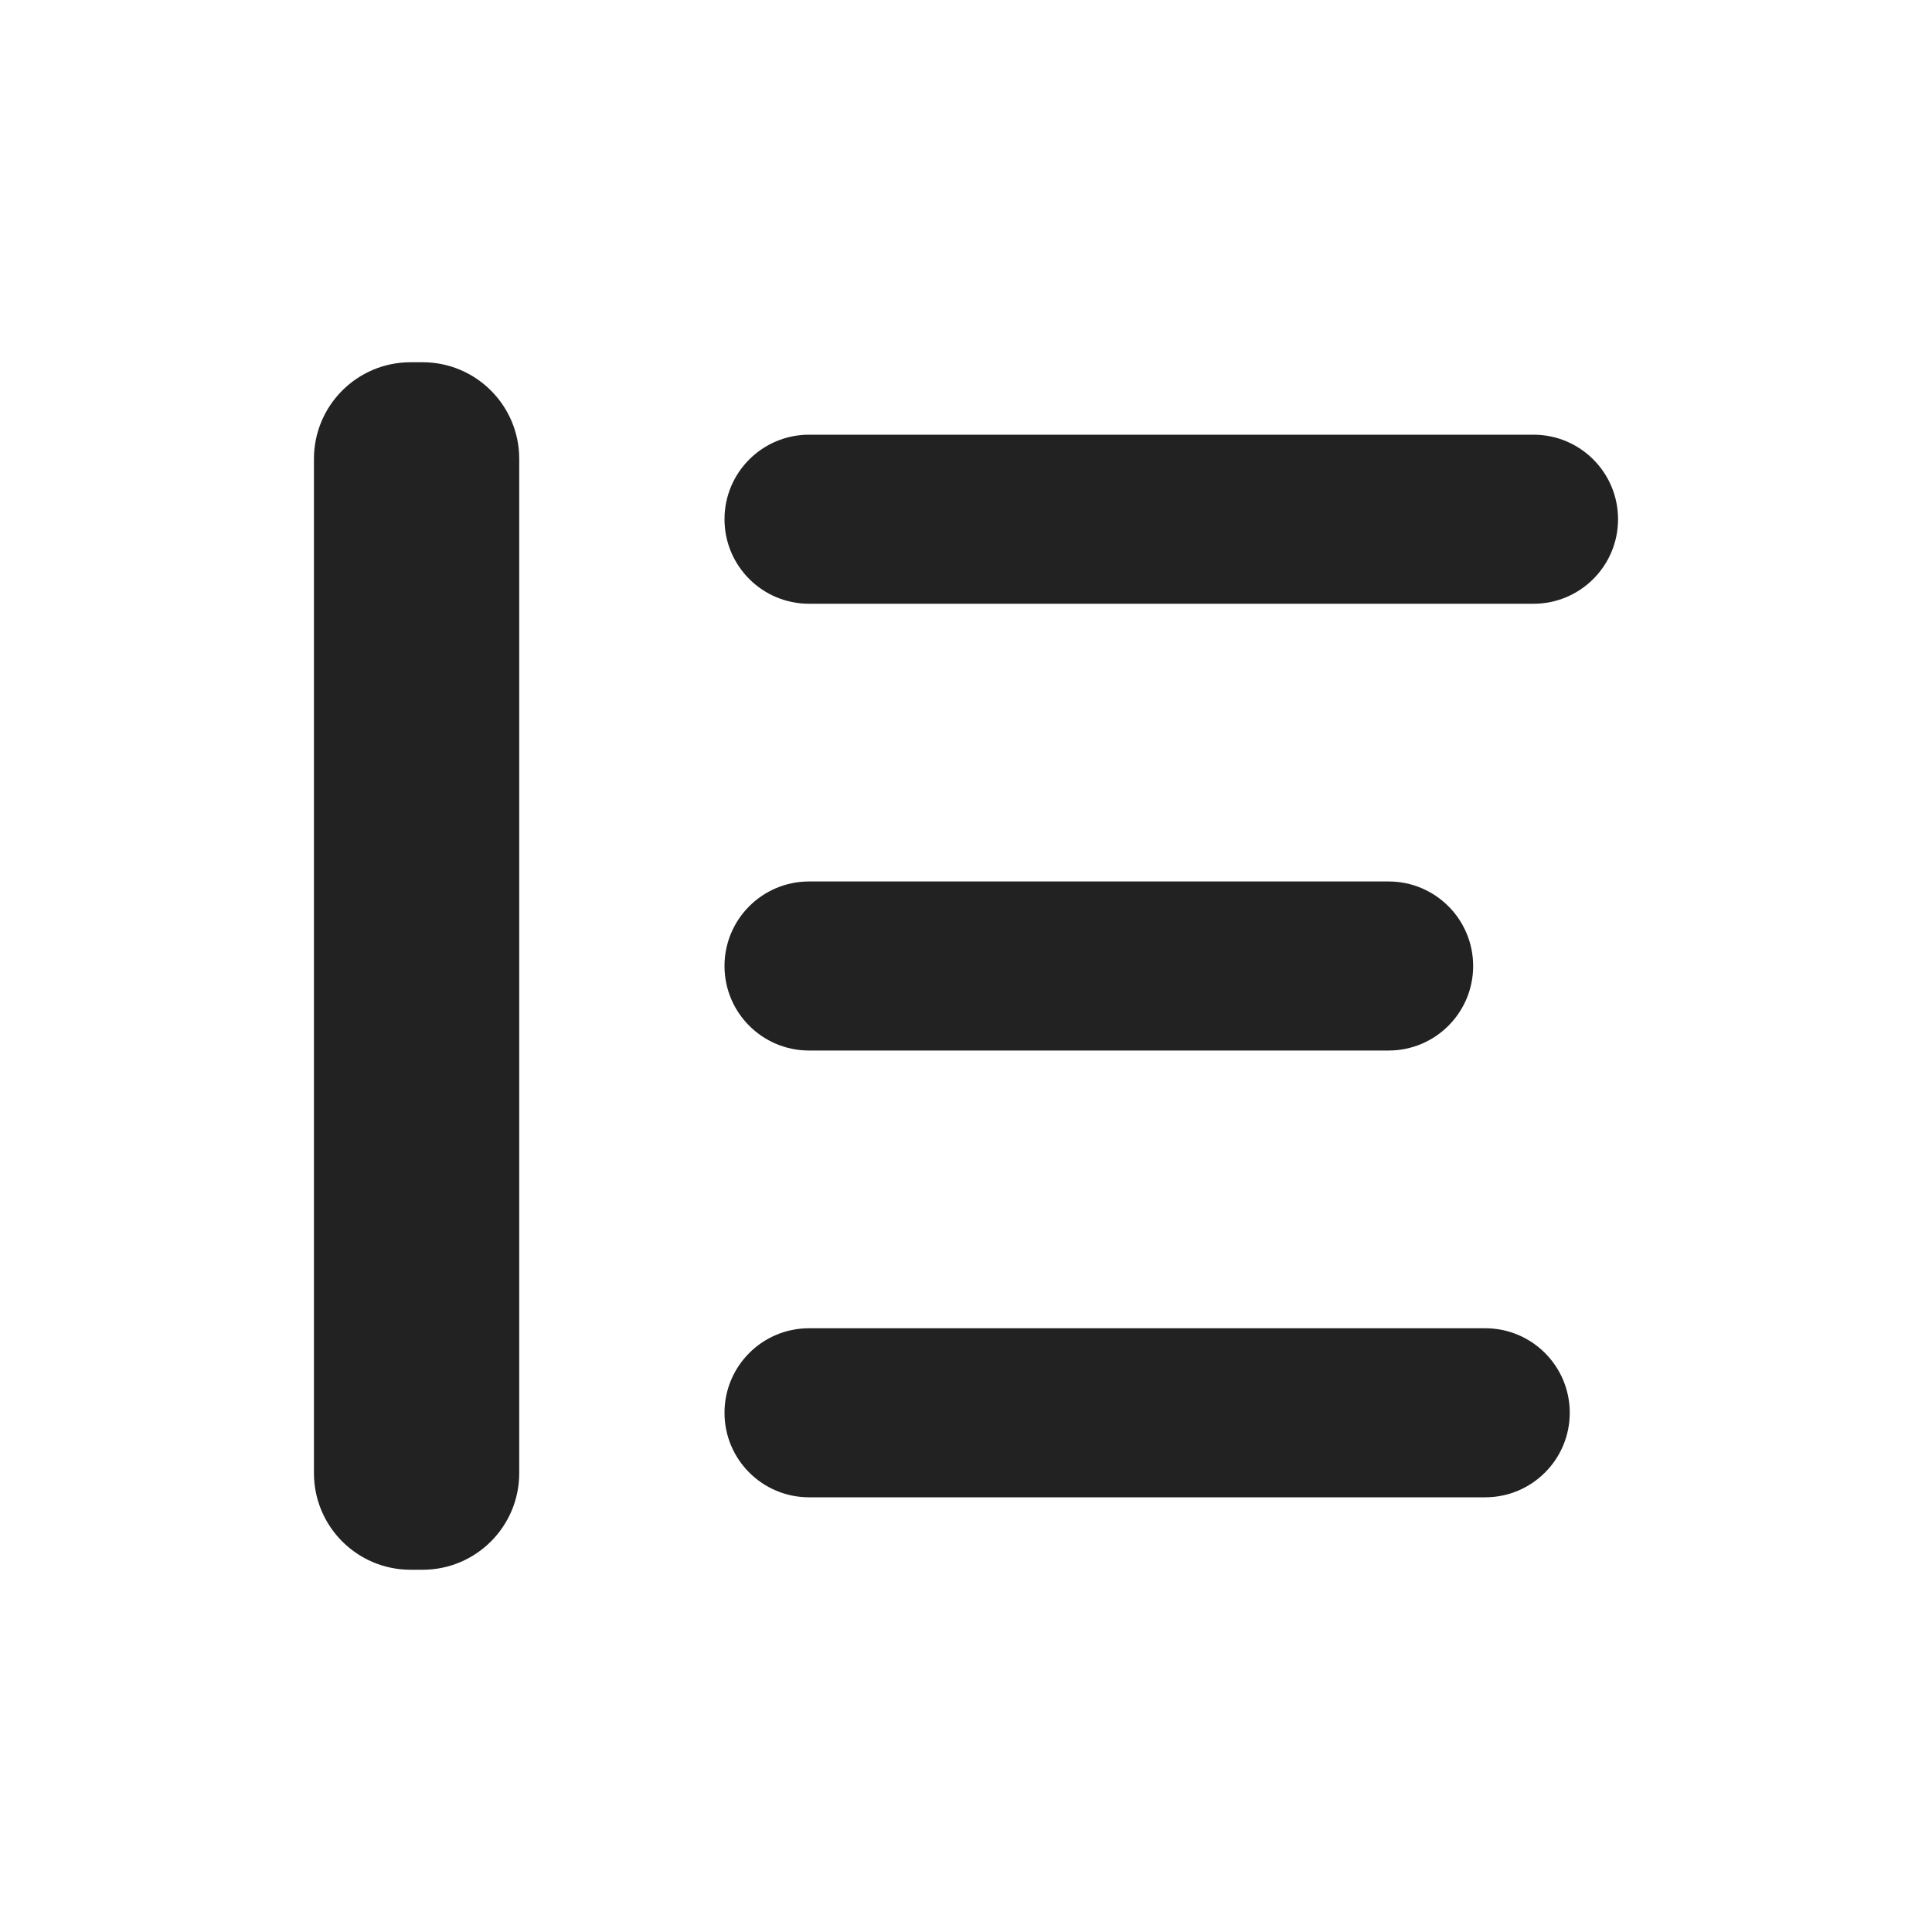
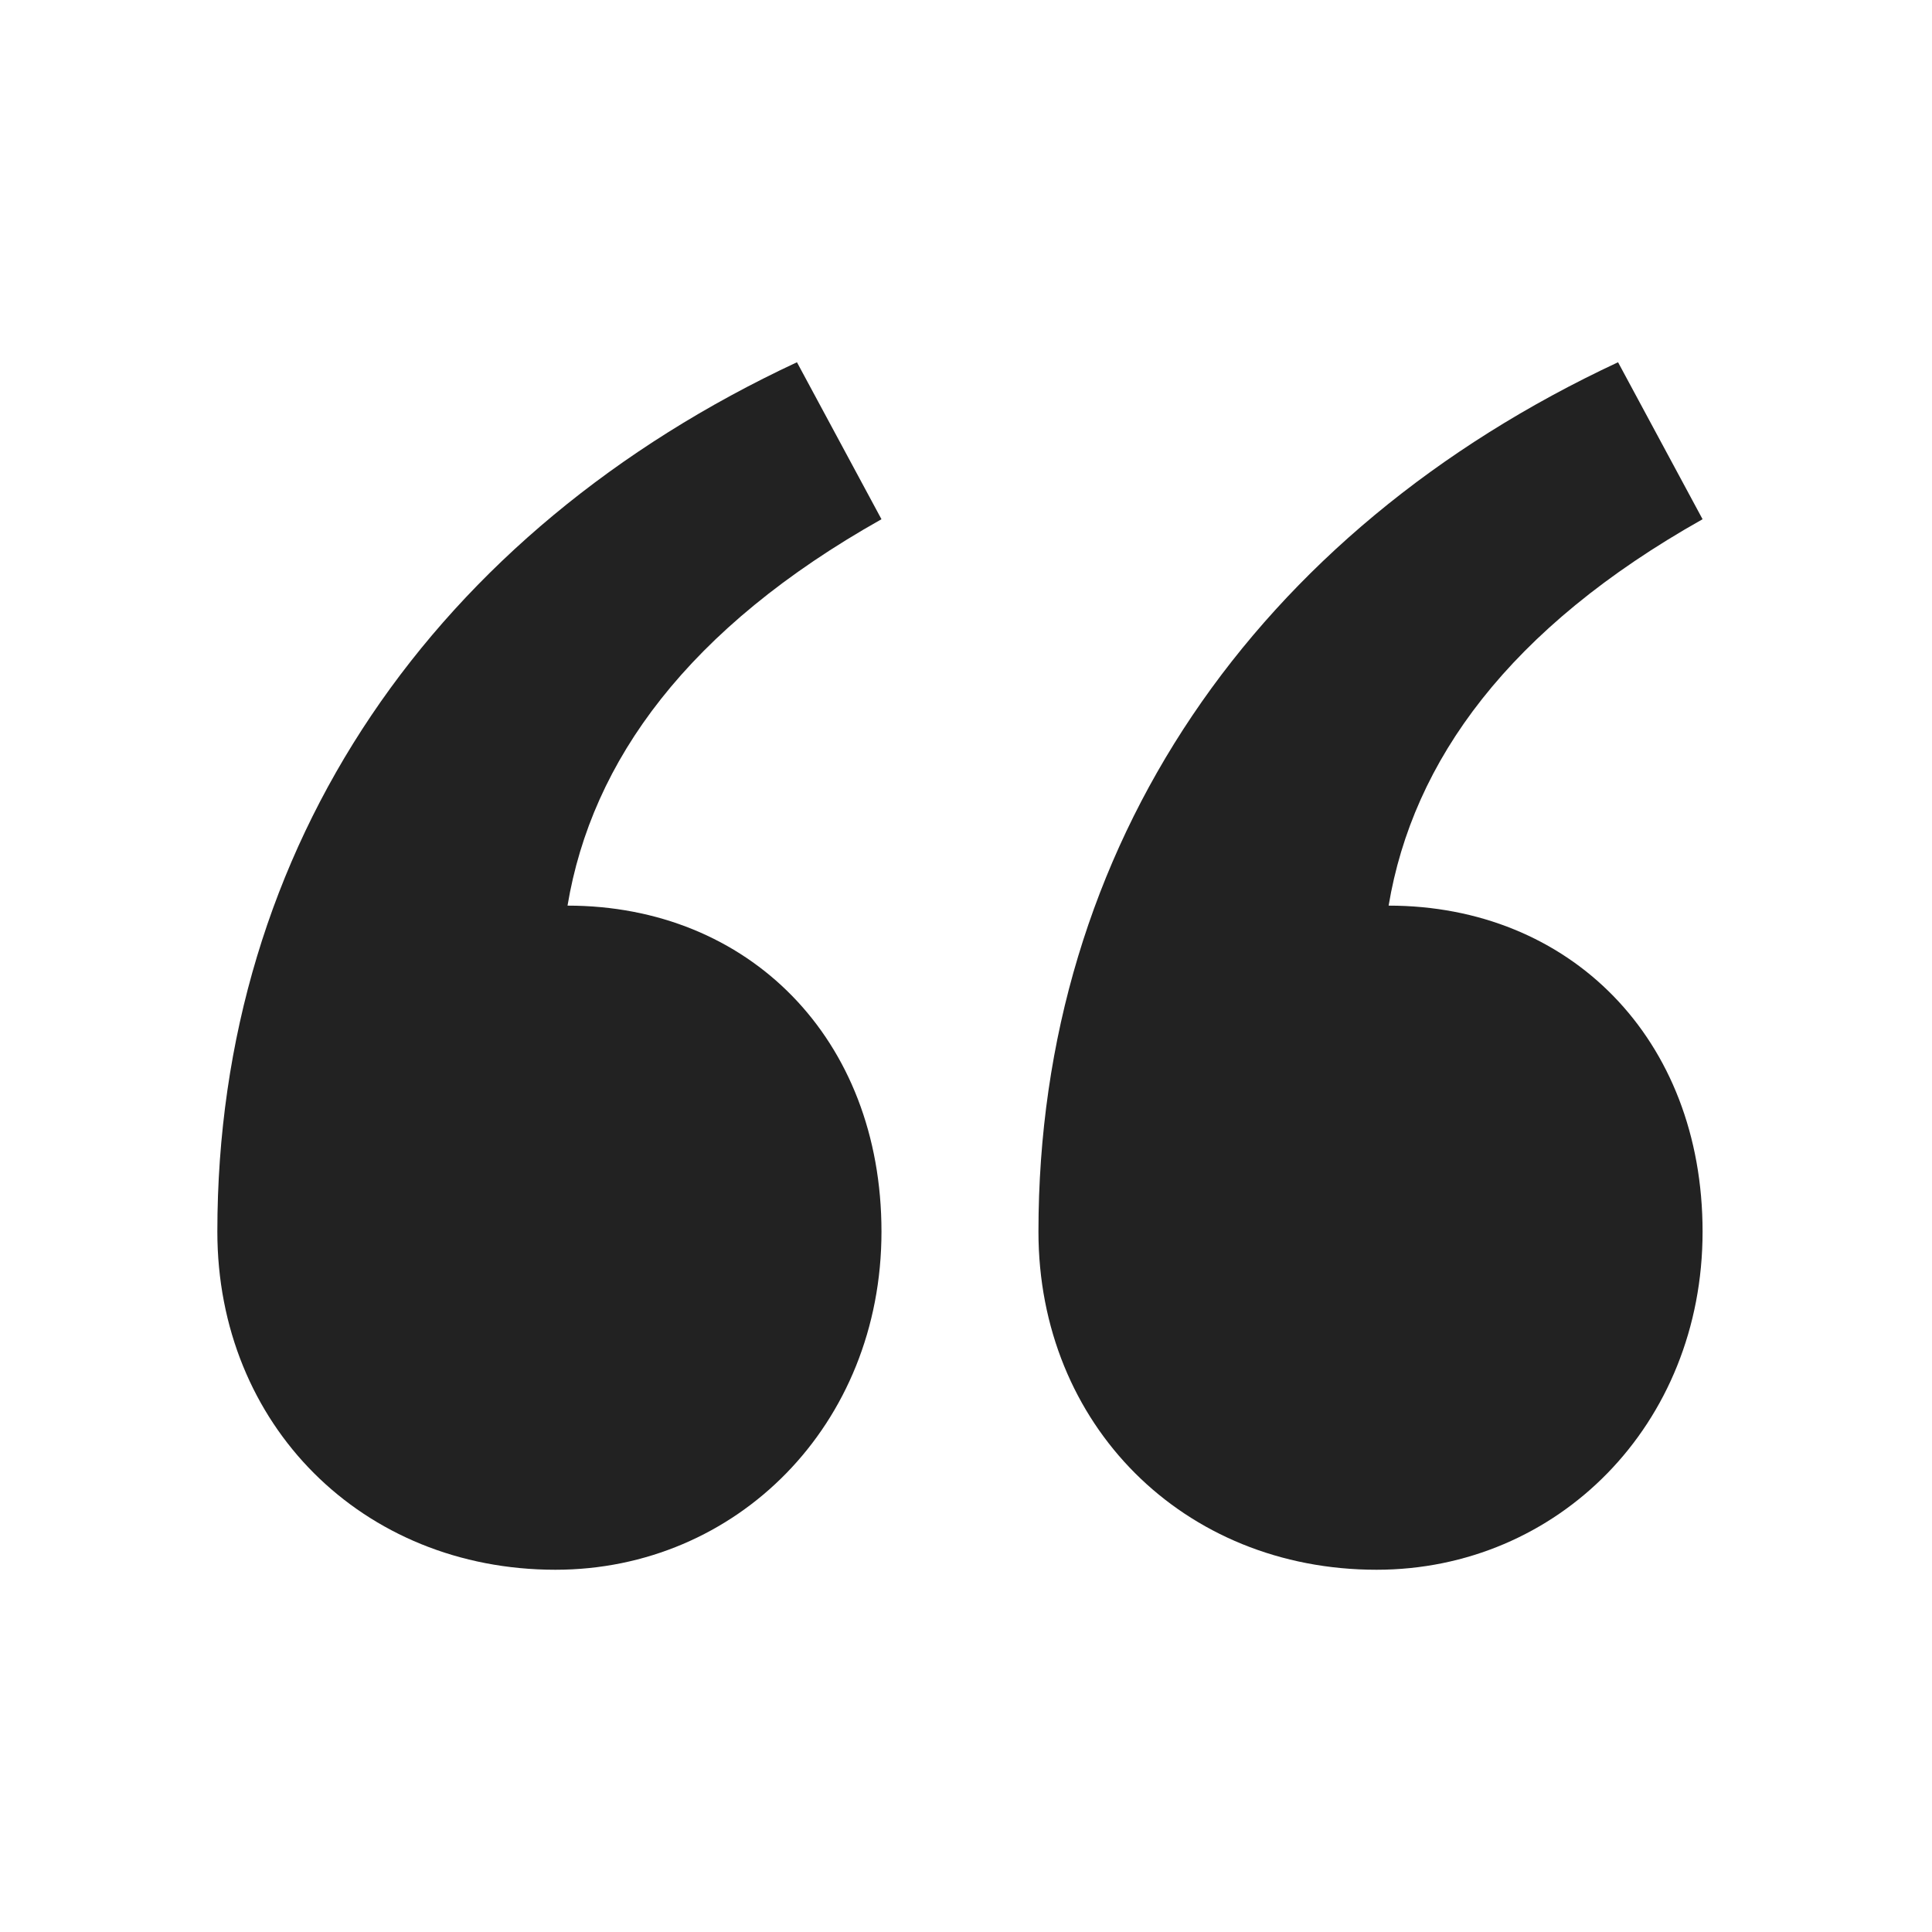
<svg xmlns="http://www.w3.org/2000/svg" width="16" height="16" viewBox="0 0 16 16">
  <g fill="#222">
-     <rect x="2.6" y="3.0" width="1.7" height="10.0" rx="0.8" />
-     <rect x="6.0" y="3.6" width="7.4" height="1.4" rx="0.7" />
-     <rect x="6.0" y="7.3" width="6.2" height="1.4" rx="0.7" />
-     <rect x="6.0" y="11.0" width="7.0" height="1.4" rx="0.7" />
+     <path d="M4.6 13 C3 13 1.8 11.8 1.8 10.2 C1.8 7 3.6 4.4 6.6 3 L7.3 4.3 C5.7 5.2 4.9 6.3 4.7 7.5 C6.2 7.5 7.3 8.6 7.3 10.2 C7.3 11.8 6.1 13 4.6 13 Z" />
+     <path d="M11.4 13 C9.8 13 8.6 11.8 8.6 10.2 C8.6 7 10.4 4.4 13.4 3 L14.1 4.3 C12.5 5.2 11.7 6.3 11.5 7.5 C13 7.5 14.1 8.6 14.1 10.2 C14.1 11.8 12.9 13 11.4 13 Z" />
  </g>
</svg>
